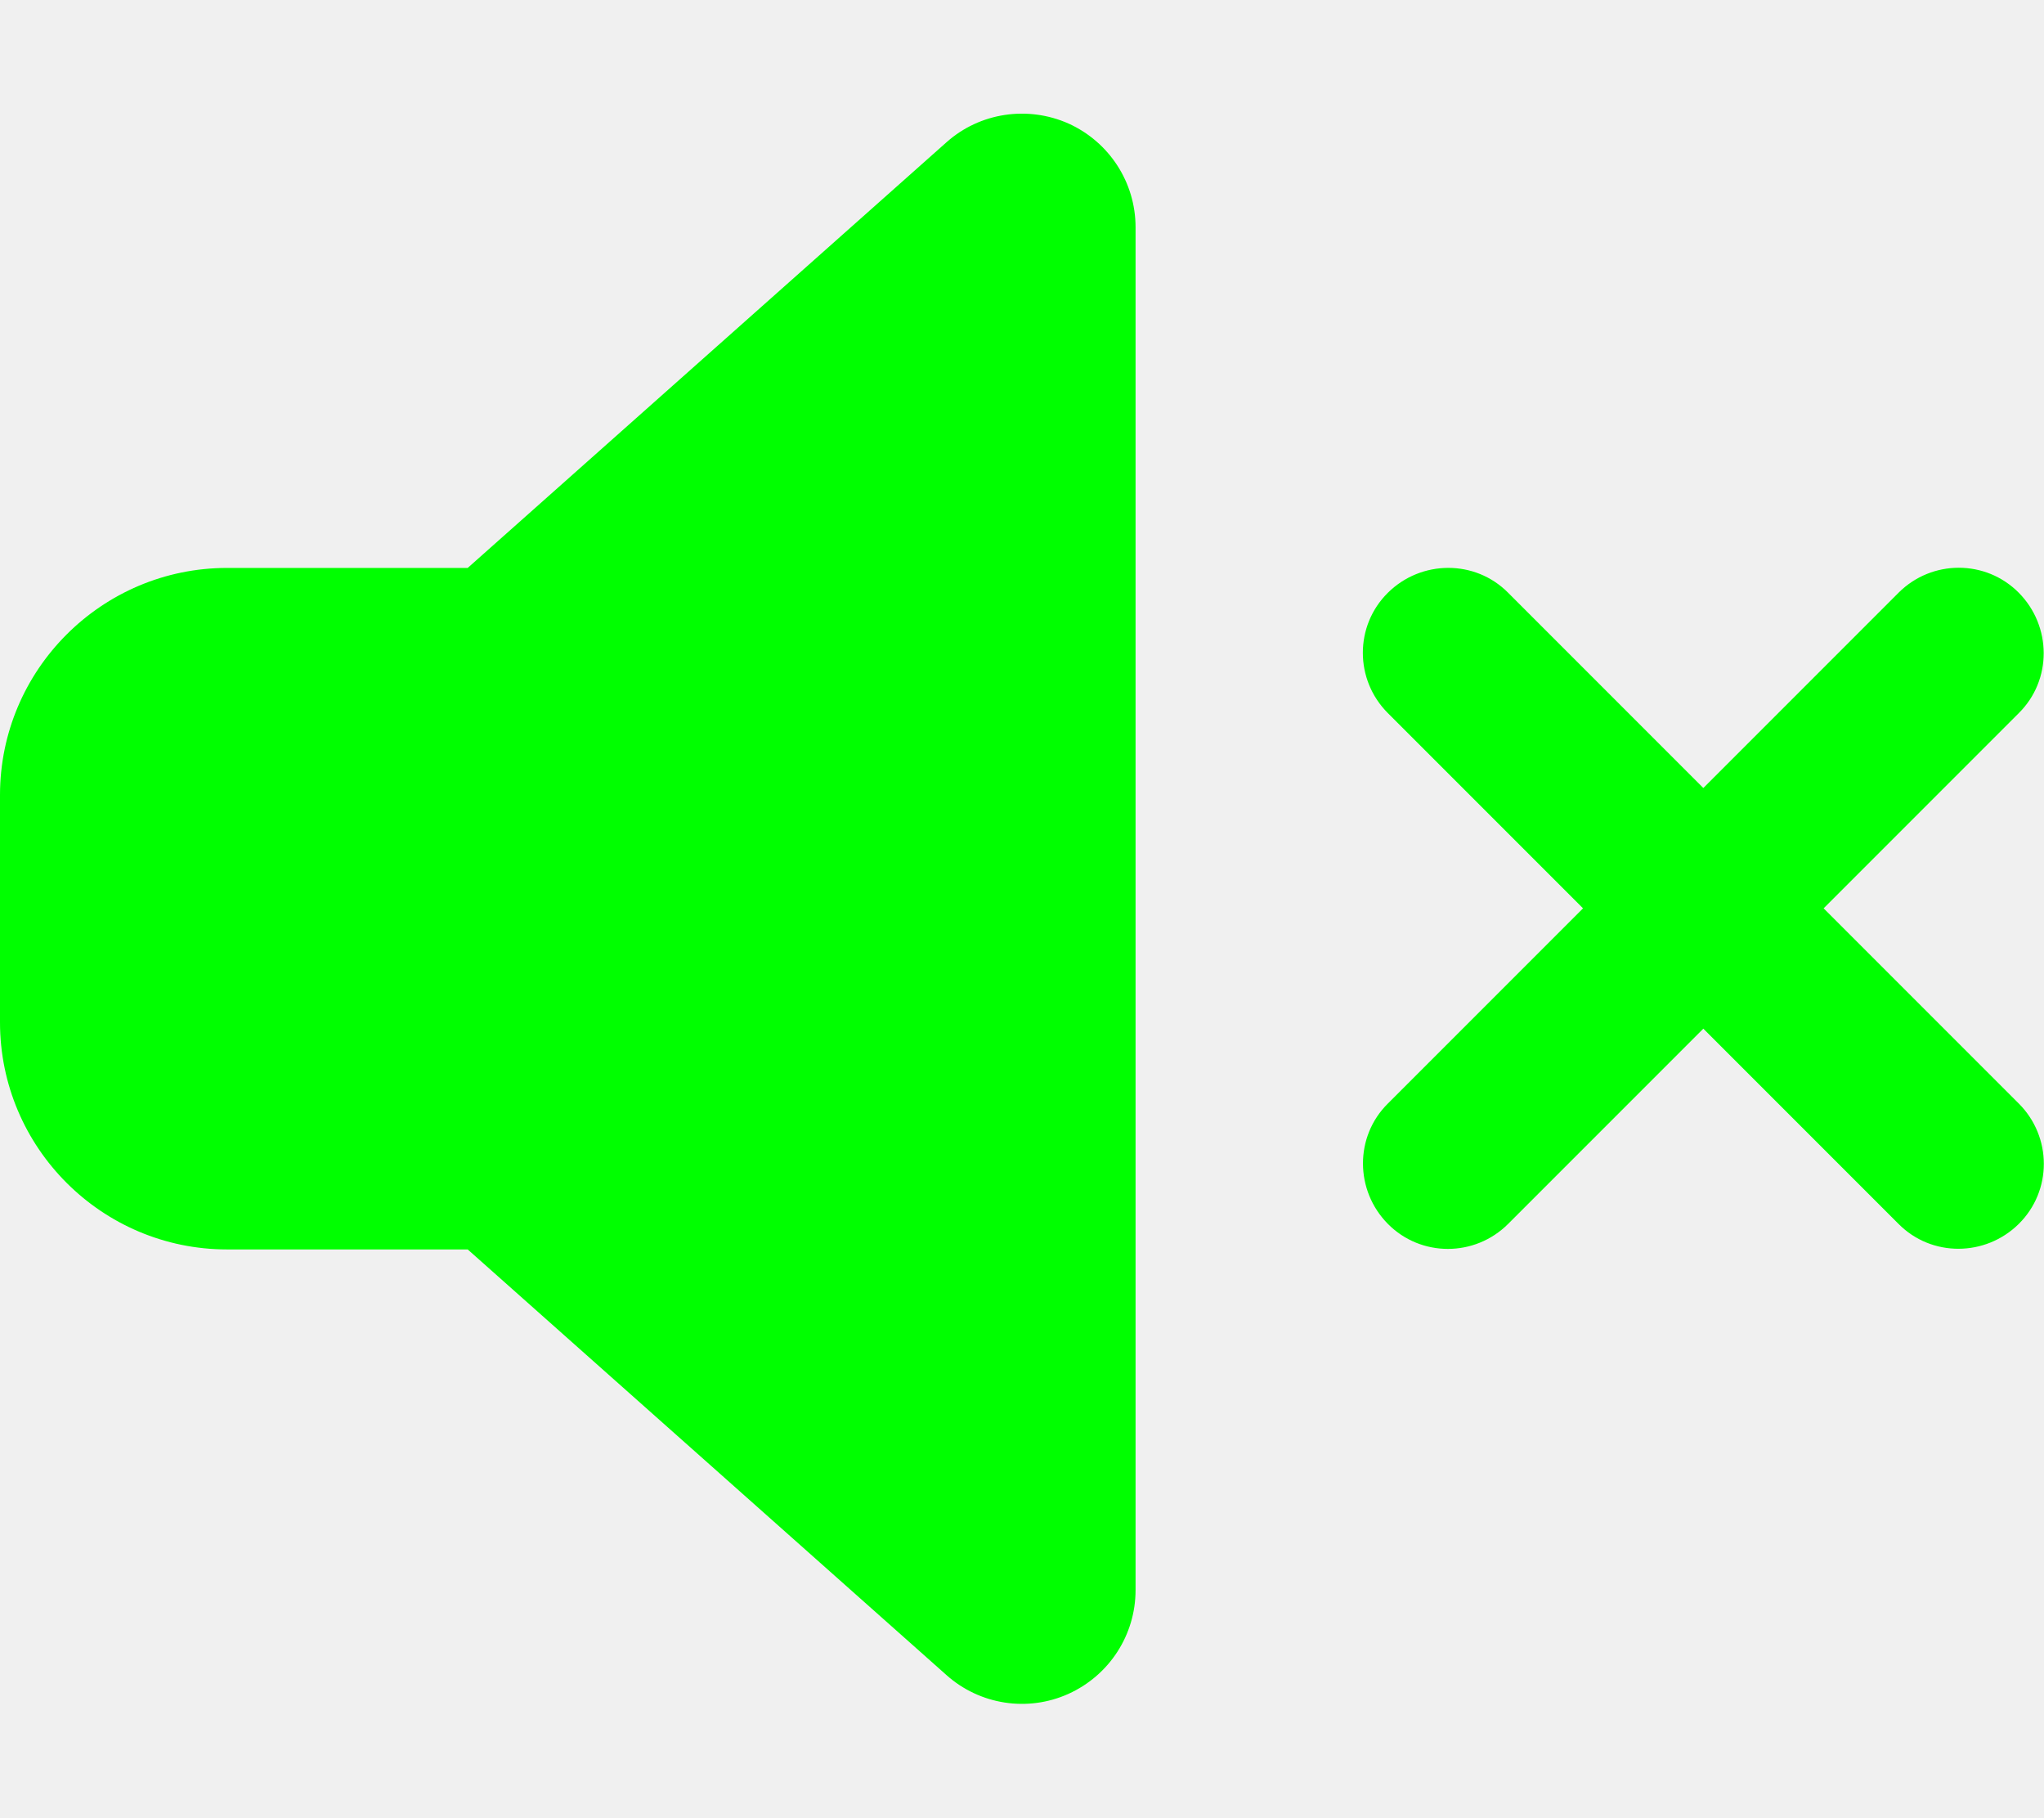
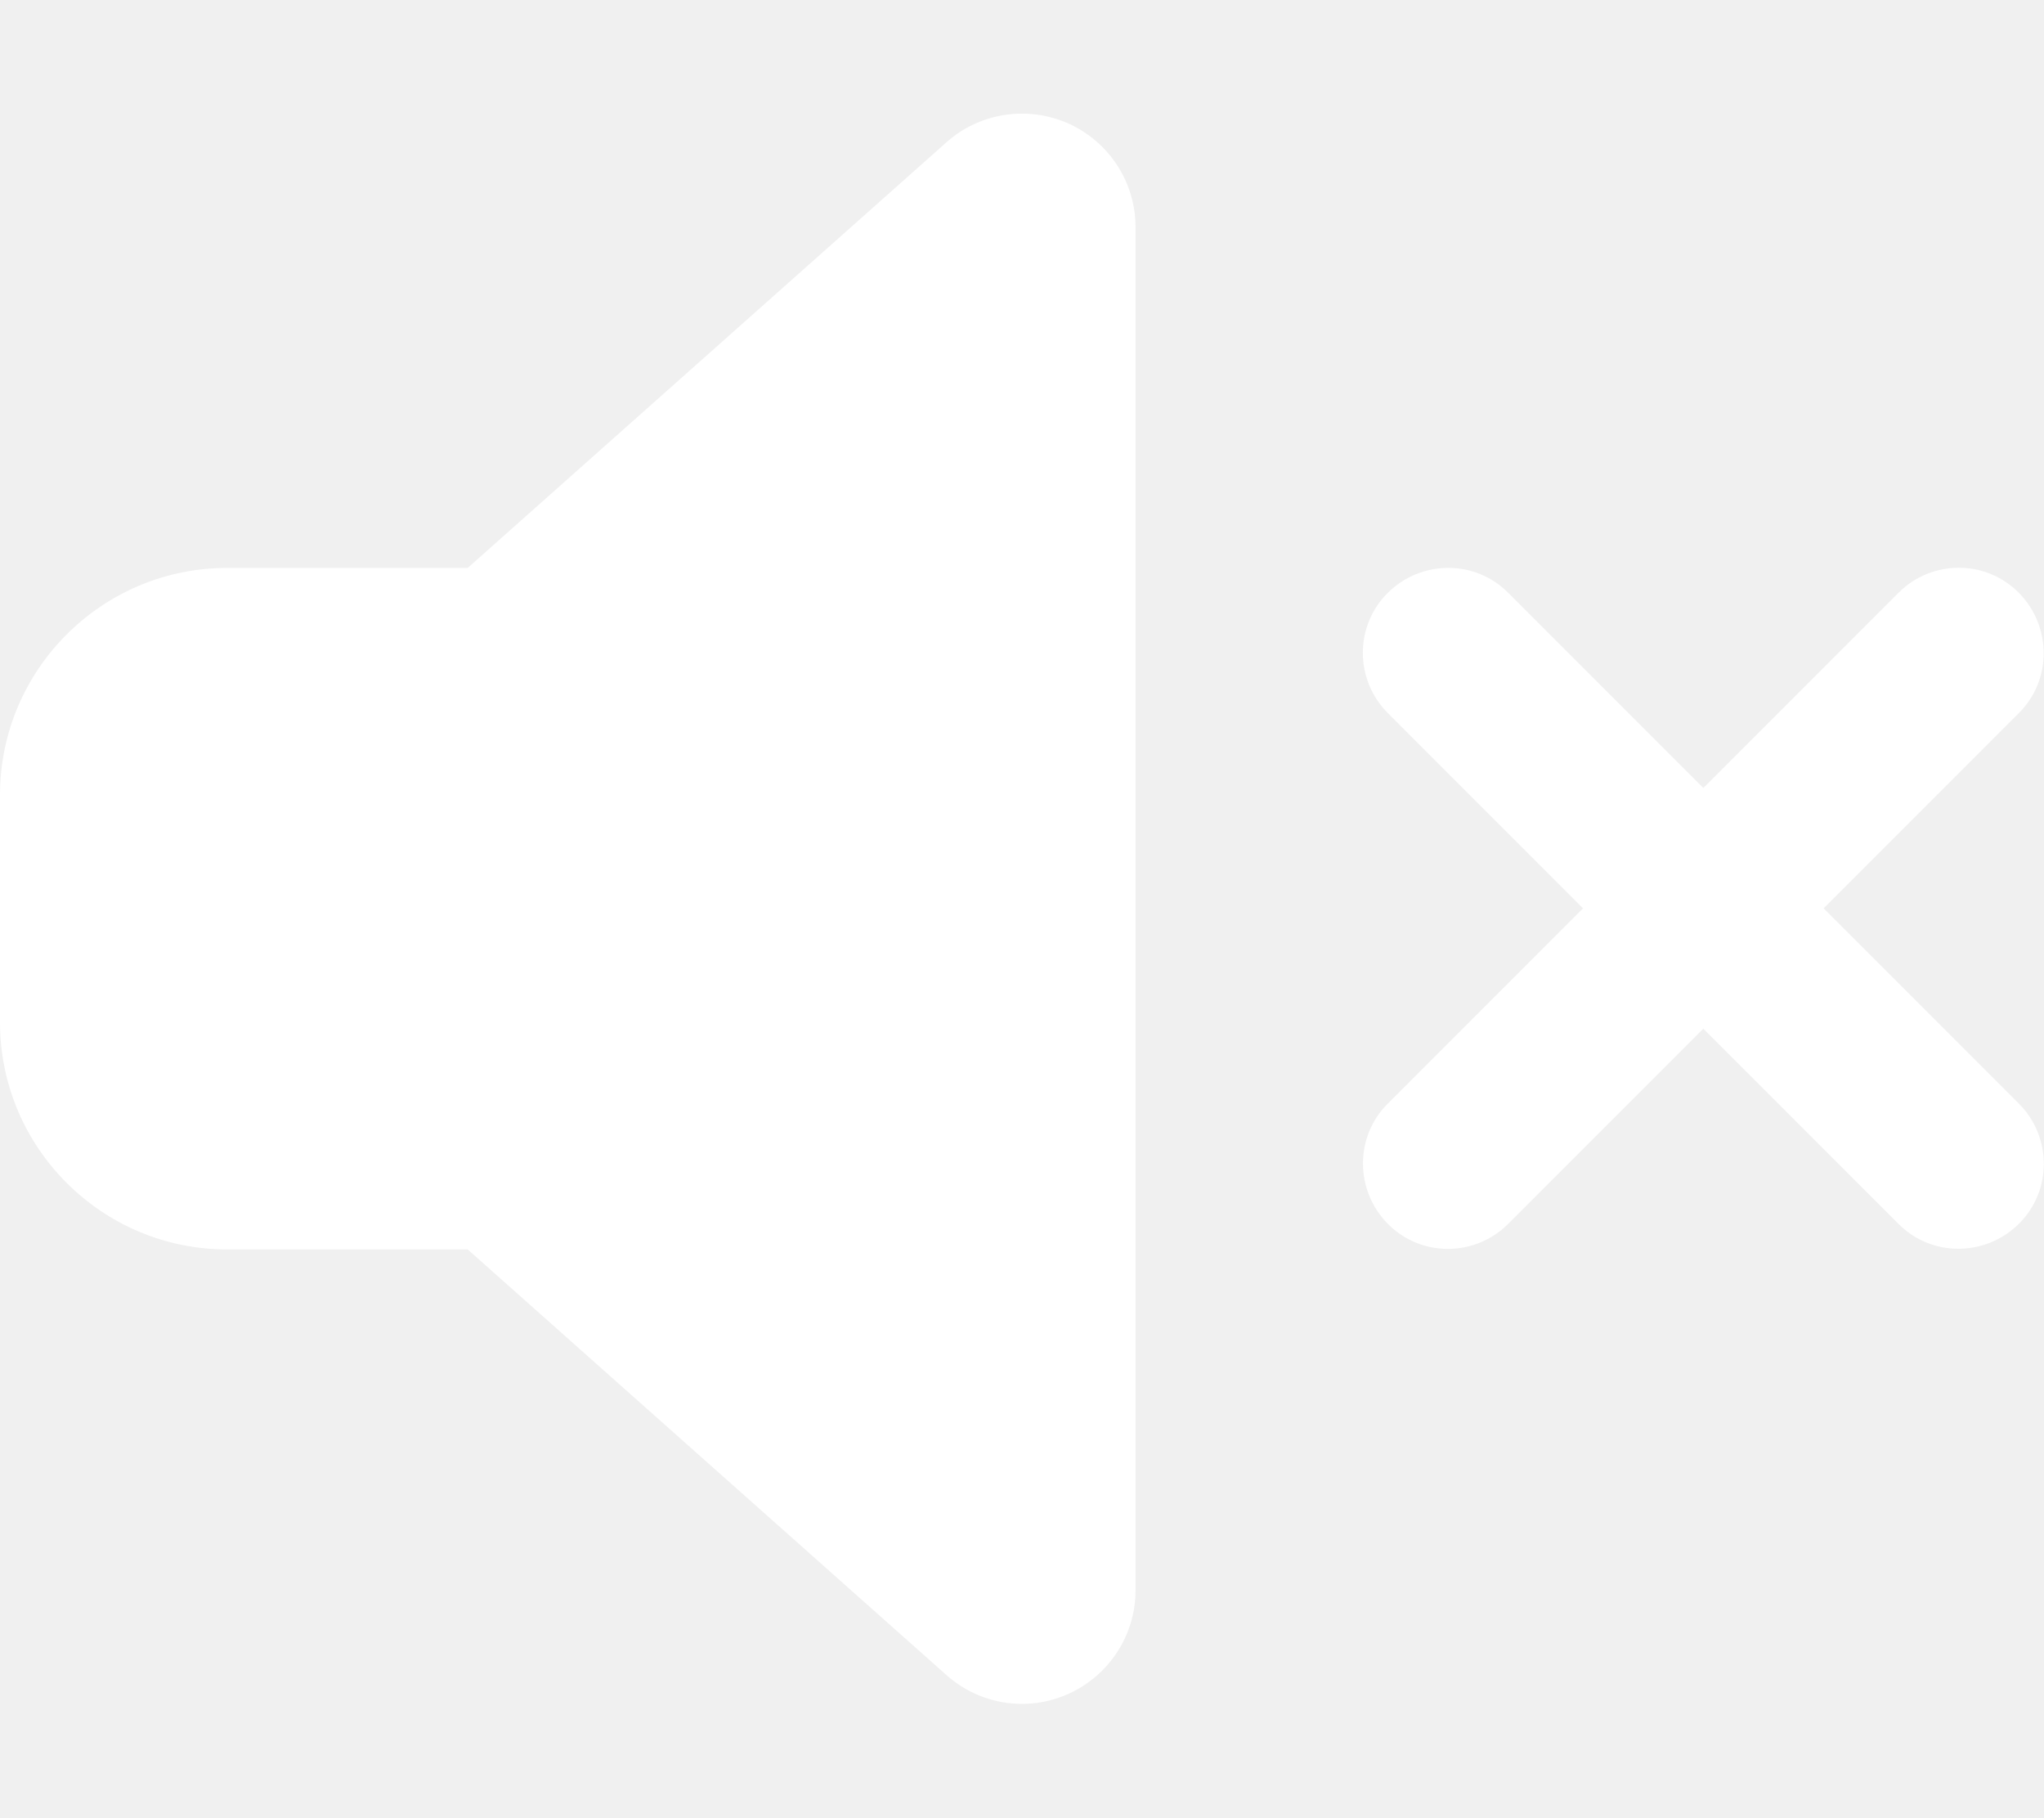
- <svg xmlns="http://www.w3.org/2000/svg" height="1em" viewBox="0 0 576 512" fill="#0F0">
+ <svg xmlns="http://www.w3.org/2000/svg" height="1em" viewBox="0 0 576 512" fill="#fff">
  <path d="M301.1 34.8C312.6 40 320 51.4 320 64v384c0 12.6-7.4 24-18.9 29.2s-25 3.1-34.4-5.3L131.8 352H64c-35.3 0-64-28.7-64-64v-64c0-35.3 28.7-64 64-64h67.8L266.7 40.1c9.4-8.4 22.9-10.4 34.4-5.3zM425 167l55 55 55-55c9.4-9.4 24.6-9.4 33.9 0s9.4 24.6 0 33.9l-55 55 55 55c9.4 9.4 9.4 24.6 0 33.9s-24.6 9.4-33.9 0l-55-55-55 55c-9.4 9.4-24.6 9.4-33.9 0s-9.4-24.6 0-33.9l55-55-55-55c-9.4-9.4-9.4-24.6 0-33.9s24.6-9.4 33.9 0z" />
</svg>
